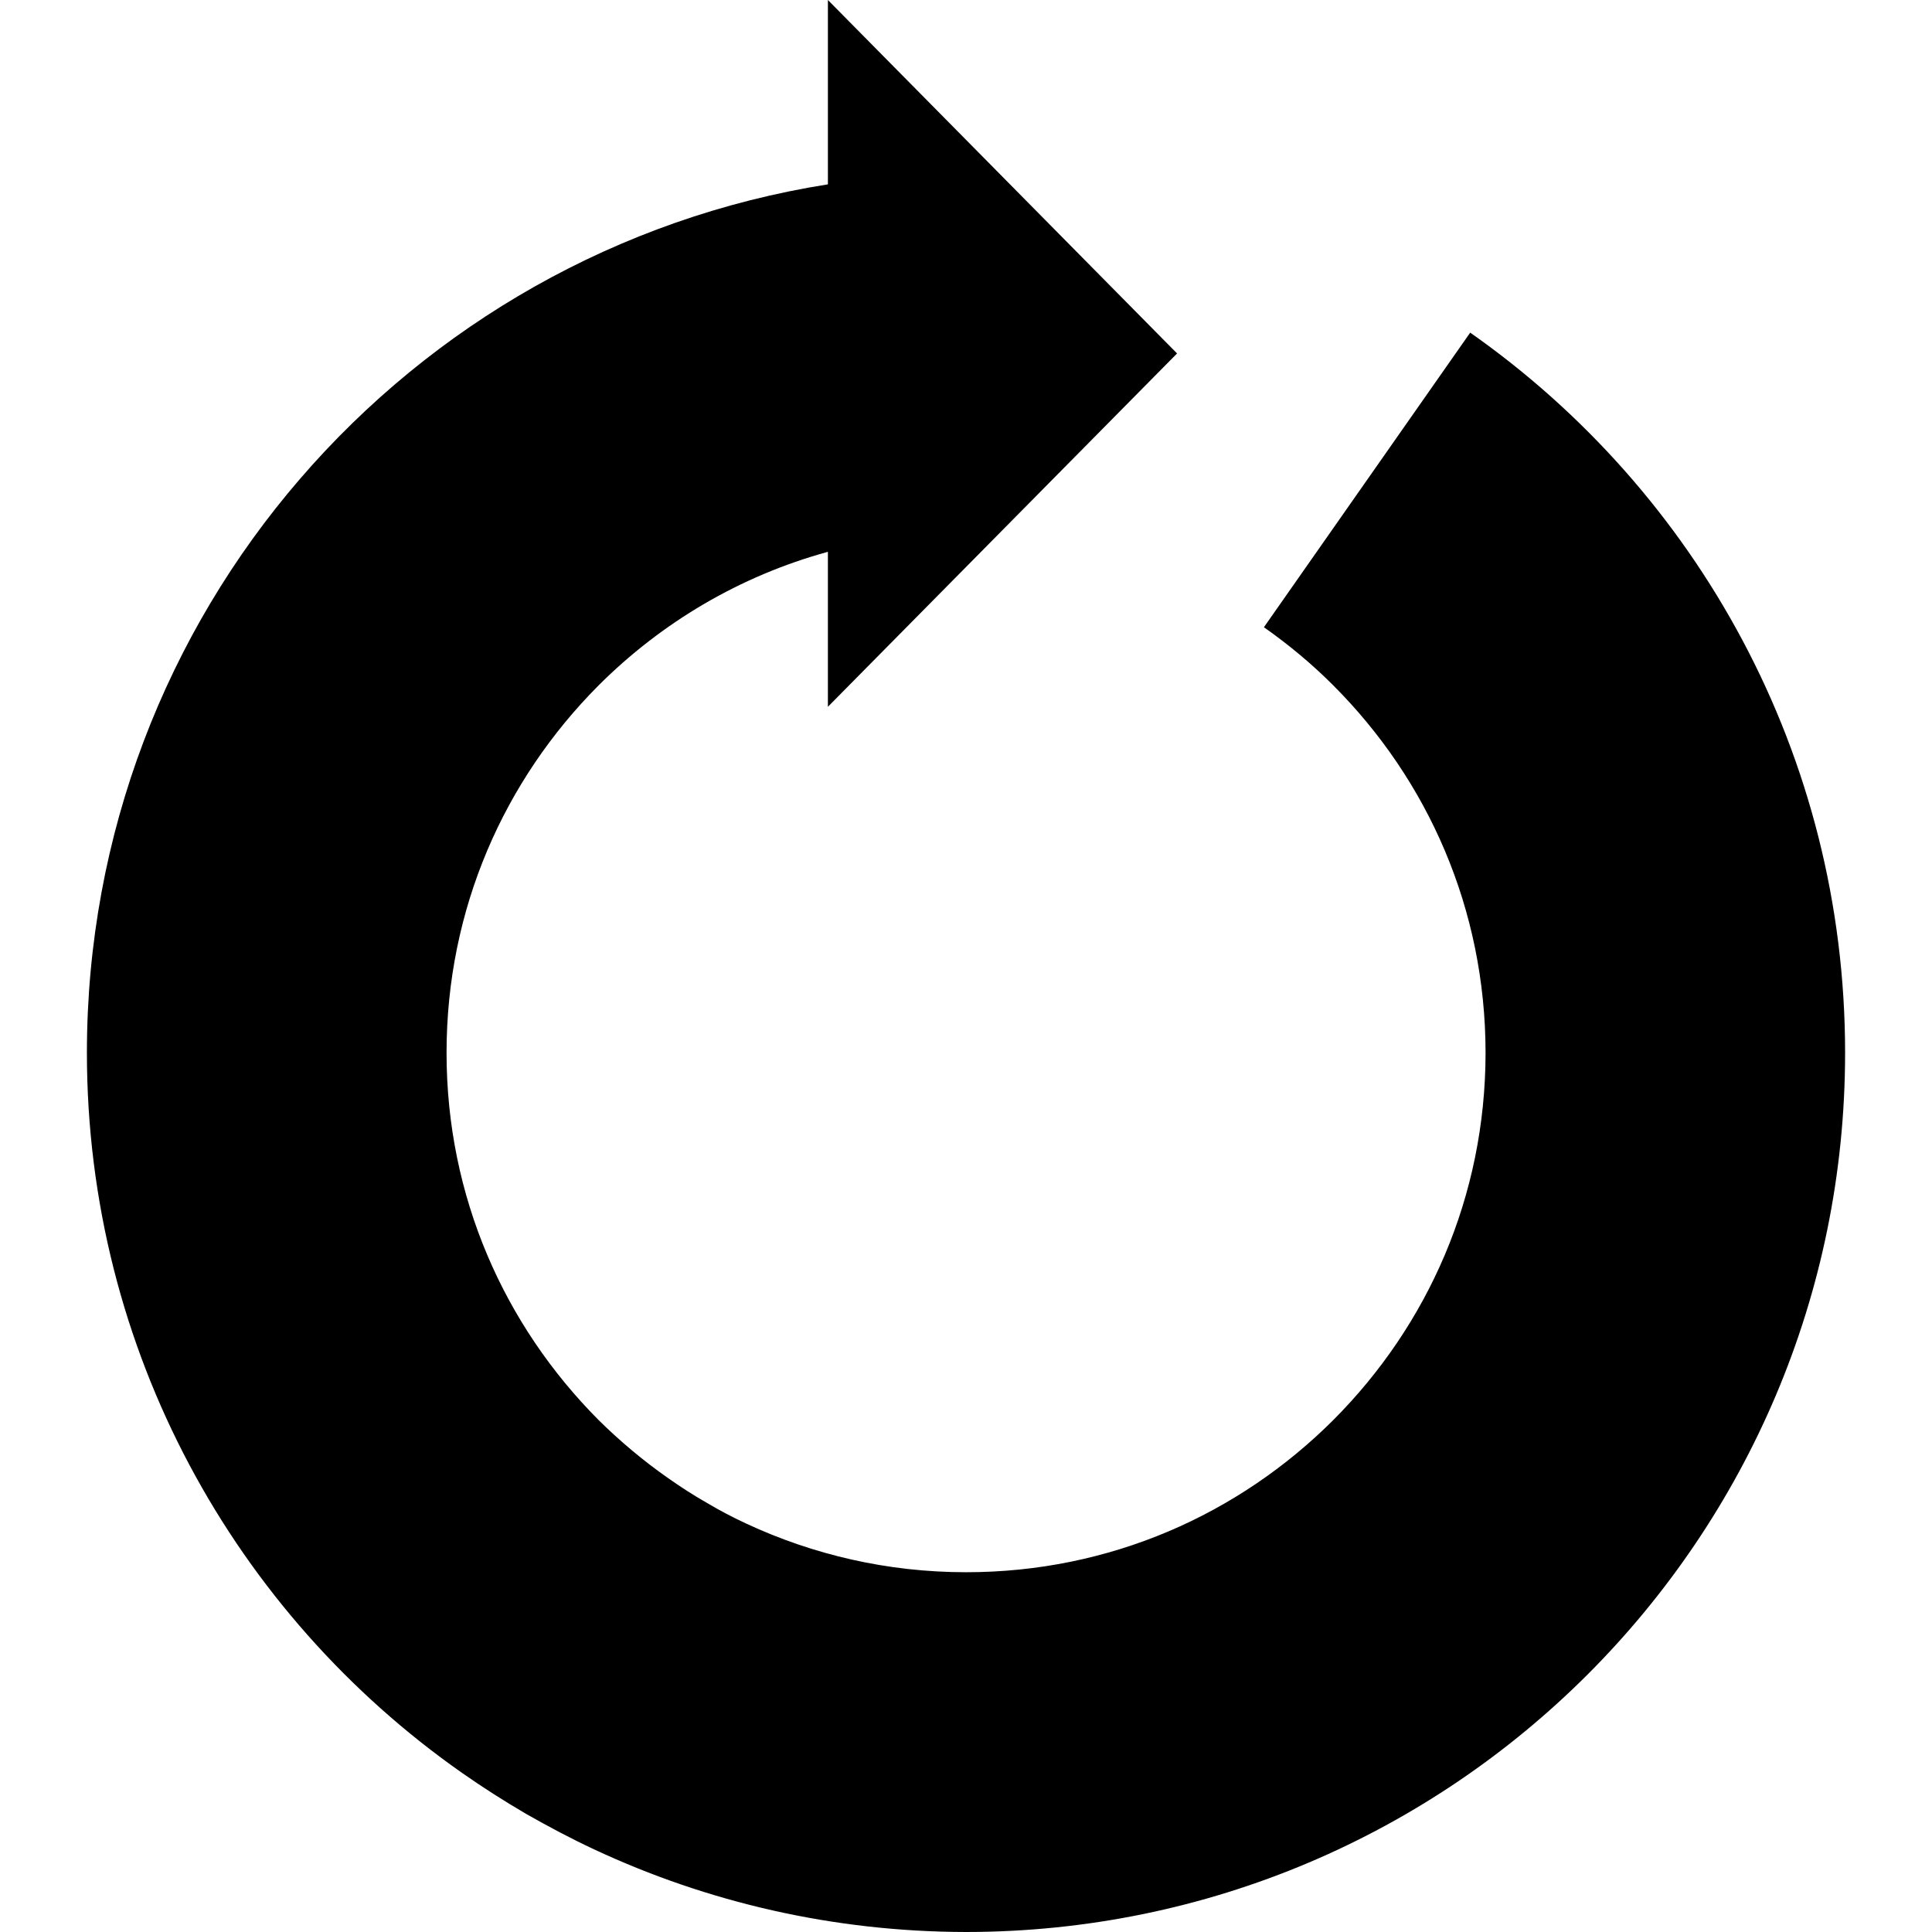
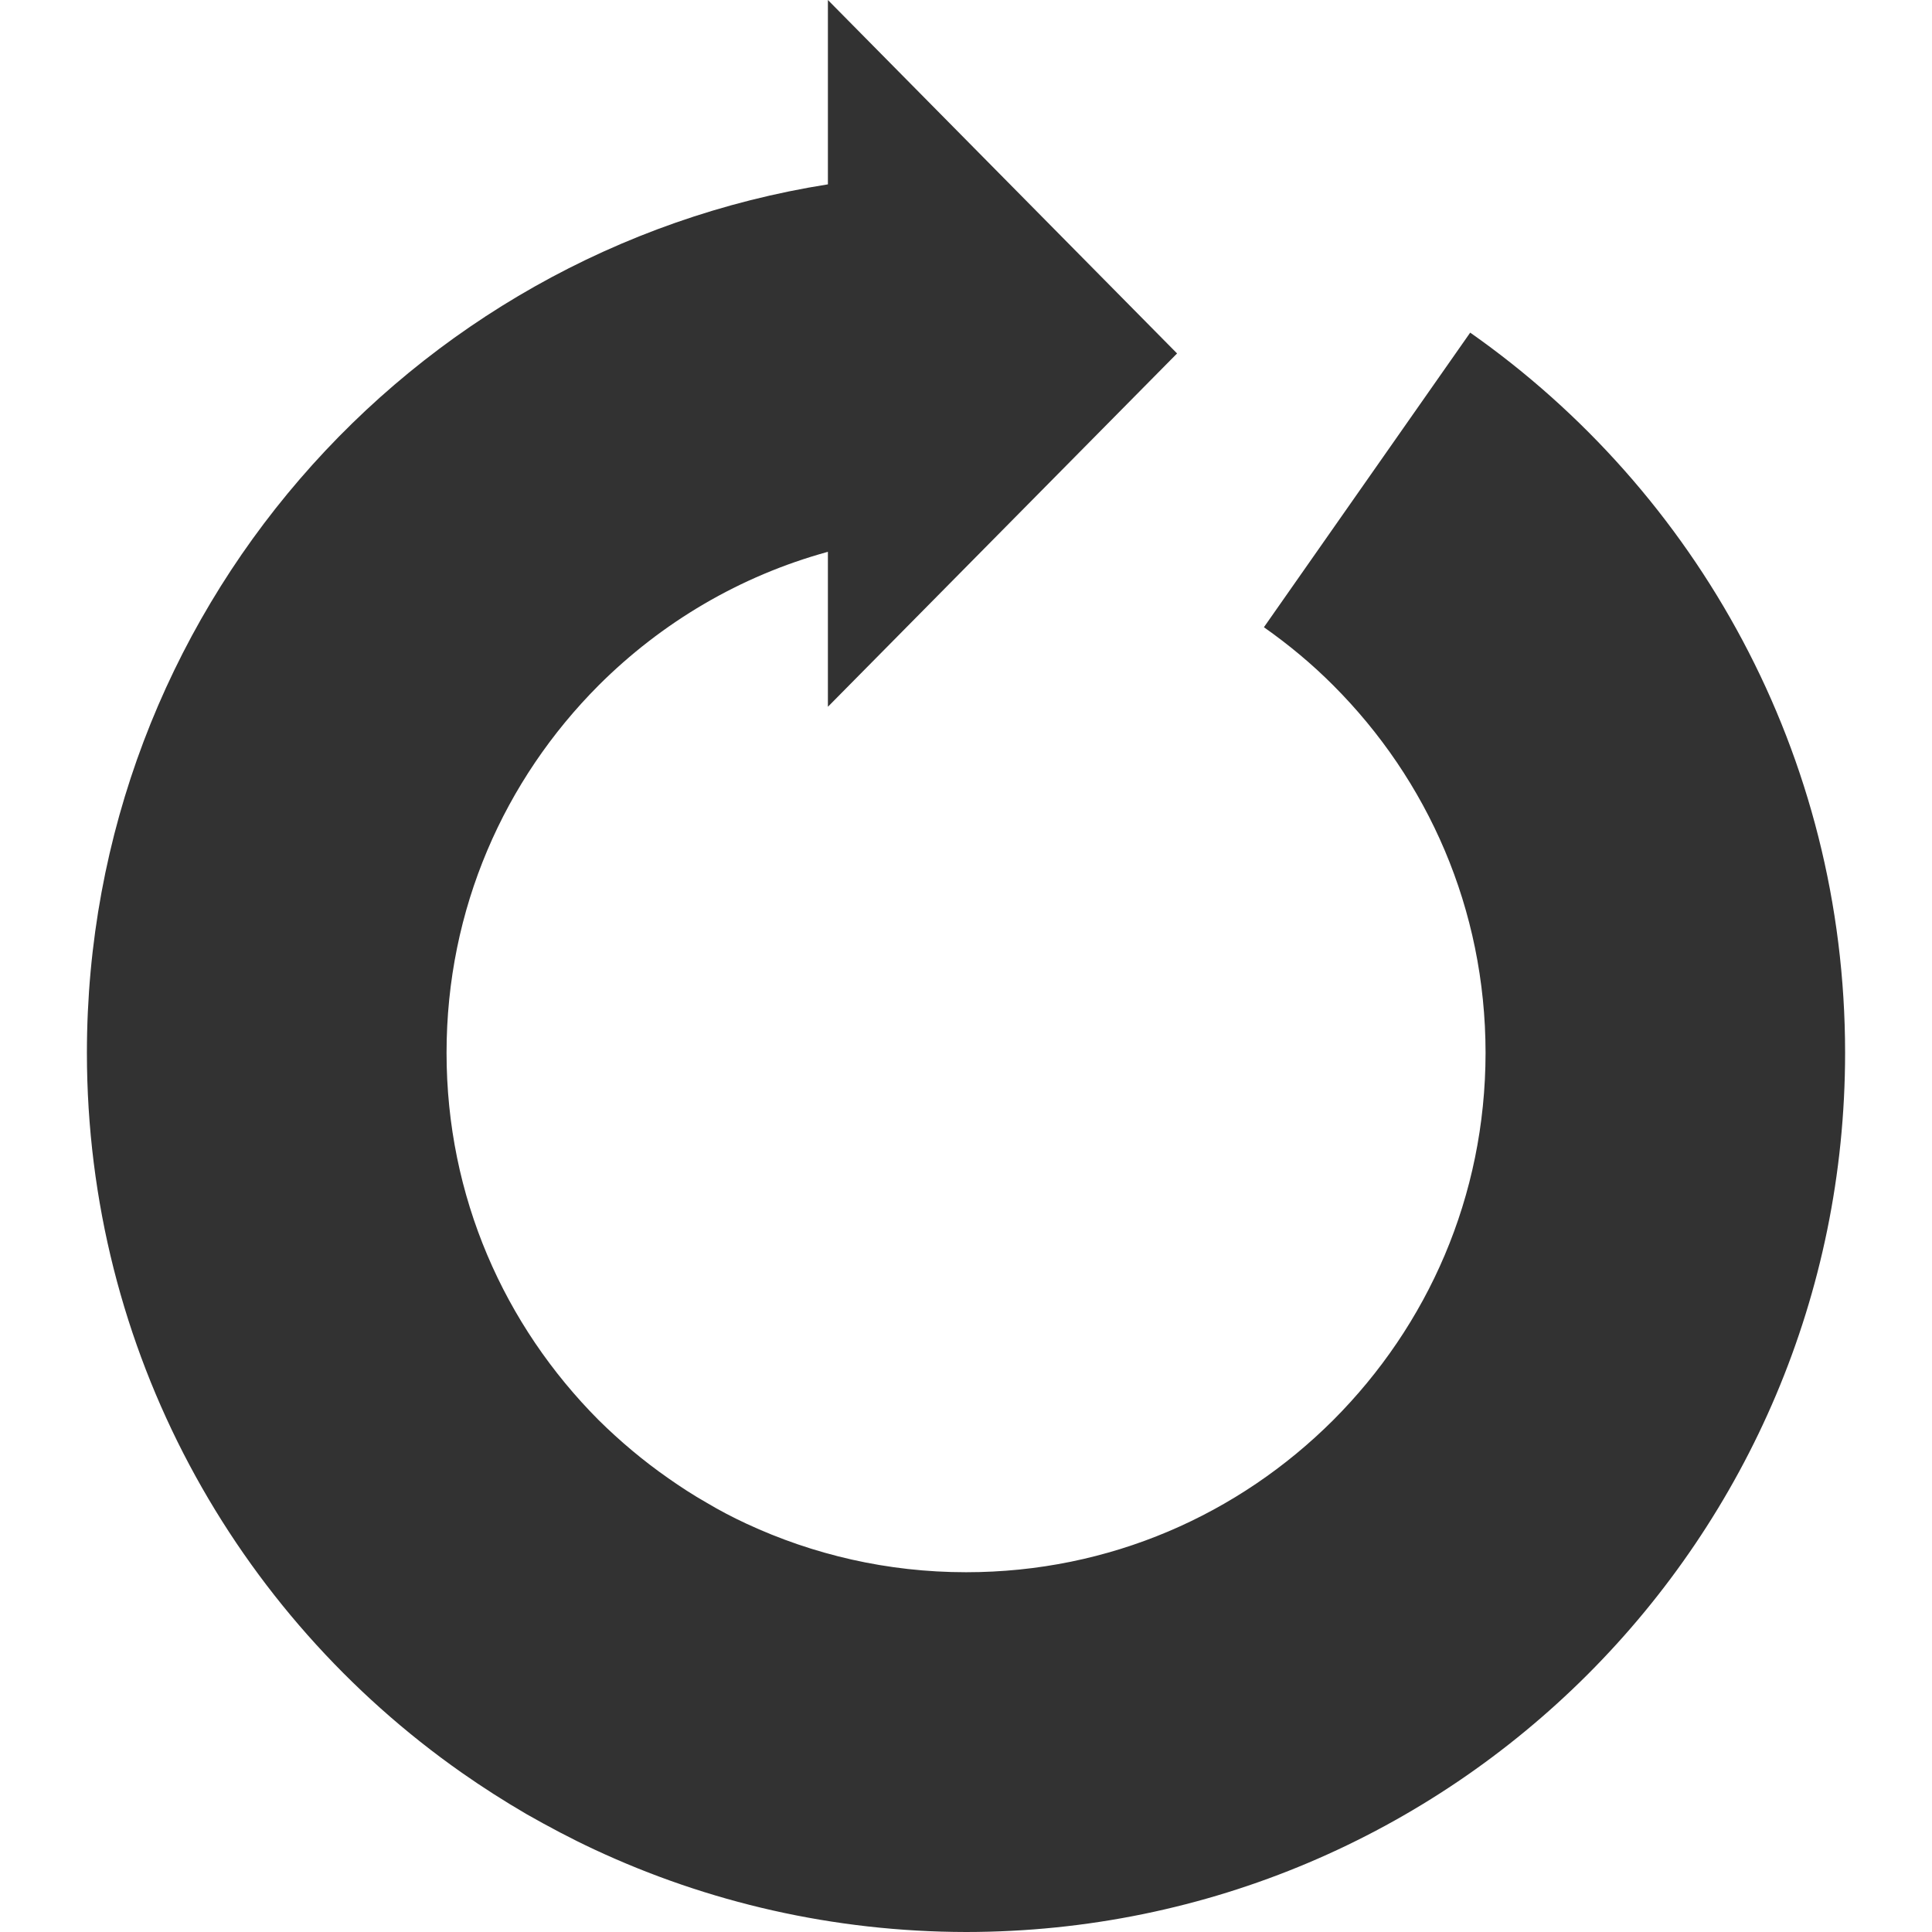
<svg xmlns="http://www.w3.org/2000/svg" version="1.1" id="_x32_" x="0px" y="0px" viewBox="0 0 512 512" style="width: 256px; height: 256px; opacity: 1;" xml:space="preserve">
  <style type="text/css">
	.st0{fill:#4B4B4B;}
</style>
  <g>
-     <path class="st0" d="M389.618,88.15l-54.668,78.072c6.58,4.631,12.713,9.726,18.366,15.396   c25.042,25.057,40.342,59.202,40.374,97.38c-0.032,38.177-15.332,72.258-40.374,97.348c-25.025,24.978-59.17,40.31-97.292,40.31   c-20.906,0-40.566-4.663-58.197-12.856c-3.689-1.709-7.218-3.57-10.636-5.606c-3.514-1.996-6.868-4.184-10.094-6.452   c-6.596-4.6-12.728-9.758-18.446-15.396c-24.978-25.089-40.31-59.17-40.31-97.348c0-38.178,15.332-72.323,40.31-97.38   c16.689-16.657,37.435-28.986,60.751-35.383v41.068l92.534-93.636L219.403,0v48.854C108.105,66.454,23.046,162.74,23.03,278.998   c0.016,78.926,39.288,148.685,99.385,190.816c5.51,3.857,11.196,7.49,17.104,10.94c5.861,3.33,11.85,6.516,18.031,9.398   c29.897,13.951,63.244,21.792,98.475,21.848c128.706-0.08,232.93-104.304,232.946-233.002   C488.97,200.016,449.699,130.32,389.618,88.15z" style="fill: rgb(0, 0, 0);" />
+     <path class="st0" d="M389.618,88.15l-54.668,78.072c6.58,4.631,12.713,9.726,18.366,15.396   c25.042,25.057,40.342,59.202,40.374,97.38c-0.032,38.177-15.332,72.258-40.374,97.348c-25.025,24.978-59.17,40.31-97.292,40.31   c-20.906,0-40.566-4.663-58.197-12.856c-3.689-1.709-7.218-3.57-10.636-5.606c-3.514-1.996-6.868-4.184-10.094-6.452   c-6.596-4.6-12.728-9.758-18.446-15.396c-24.978-25.089-40.31-59.17-40.31-97.348c0-38.178,15.332-72.323,40.31-97.38   c16.689-16.657,37.435-28.986,60.751-35.383v41.068l92.534-93.636L219.403,0v48.854C108.105,66.454,23.046,162.74,23.03,278.998   c0.016,78.926,39.288,148.685,99.385,190.816c5.51,3.857,11.196,7.49,17.104,10.94c5.861,3.33,11.85,6.516,18.031,9.398   c29.897,13.951,63.244,21.792,98.475,21.848c128.706-0.08,232.93-104.304,232.946-233.002   C488.97,200.016,449.699,130.32,389.618,88.15z" style="fill: rgb(50, 50, 50);" />
  </g>
</svg>
